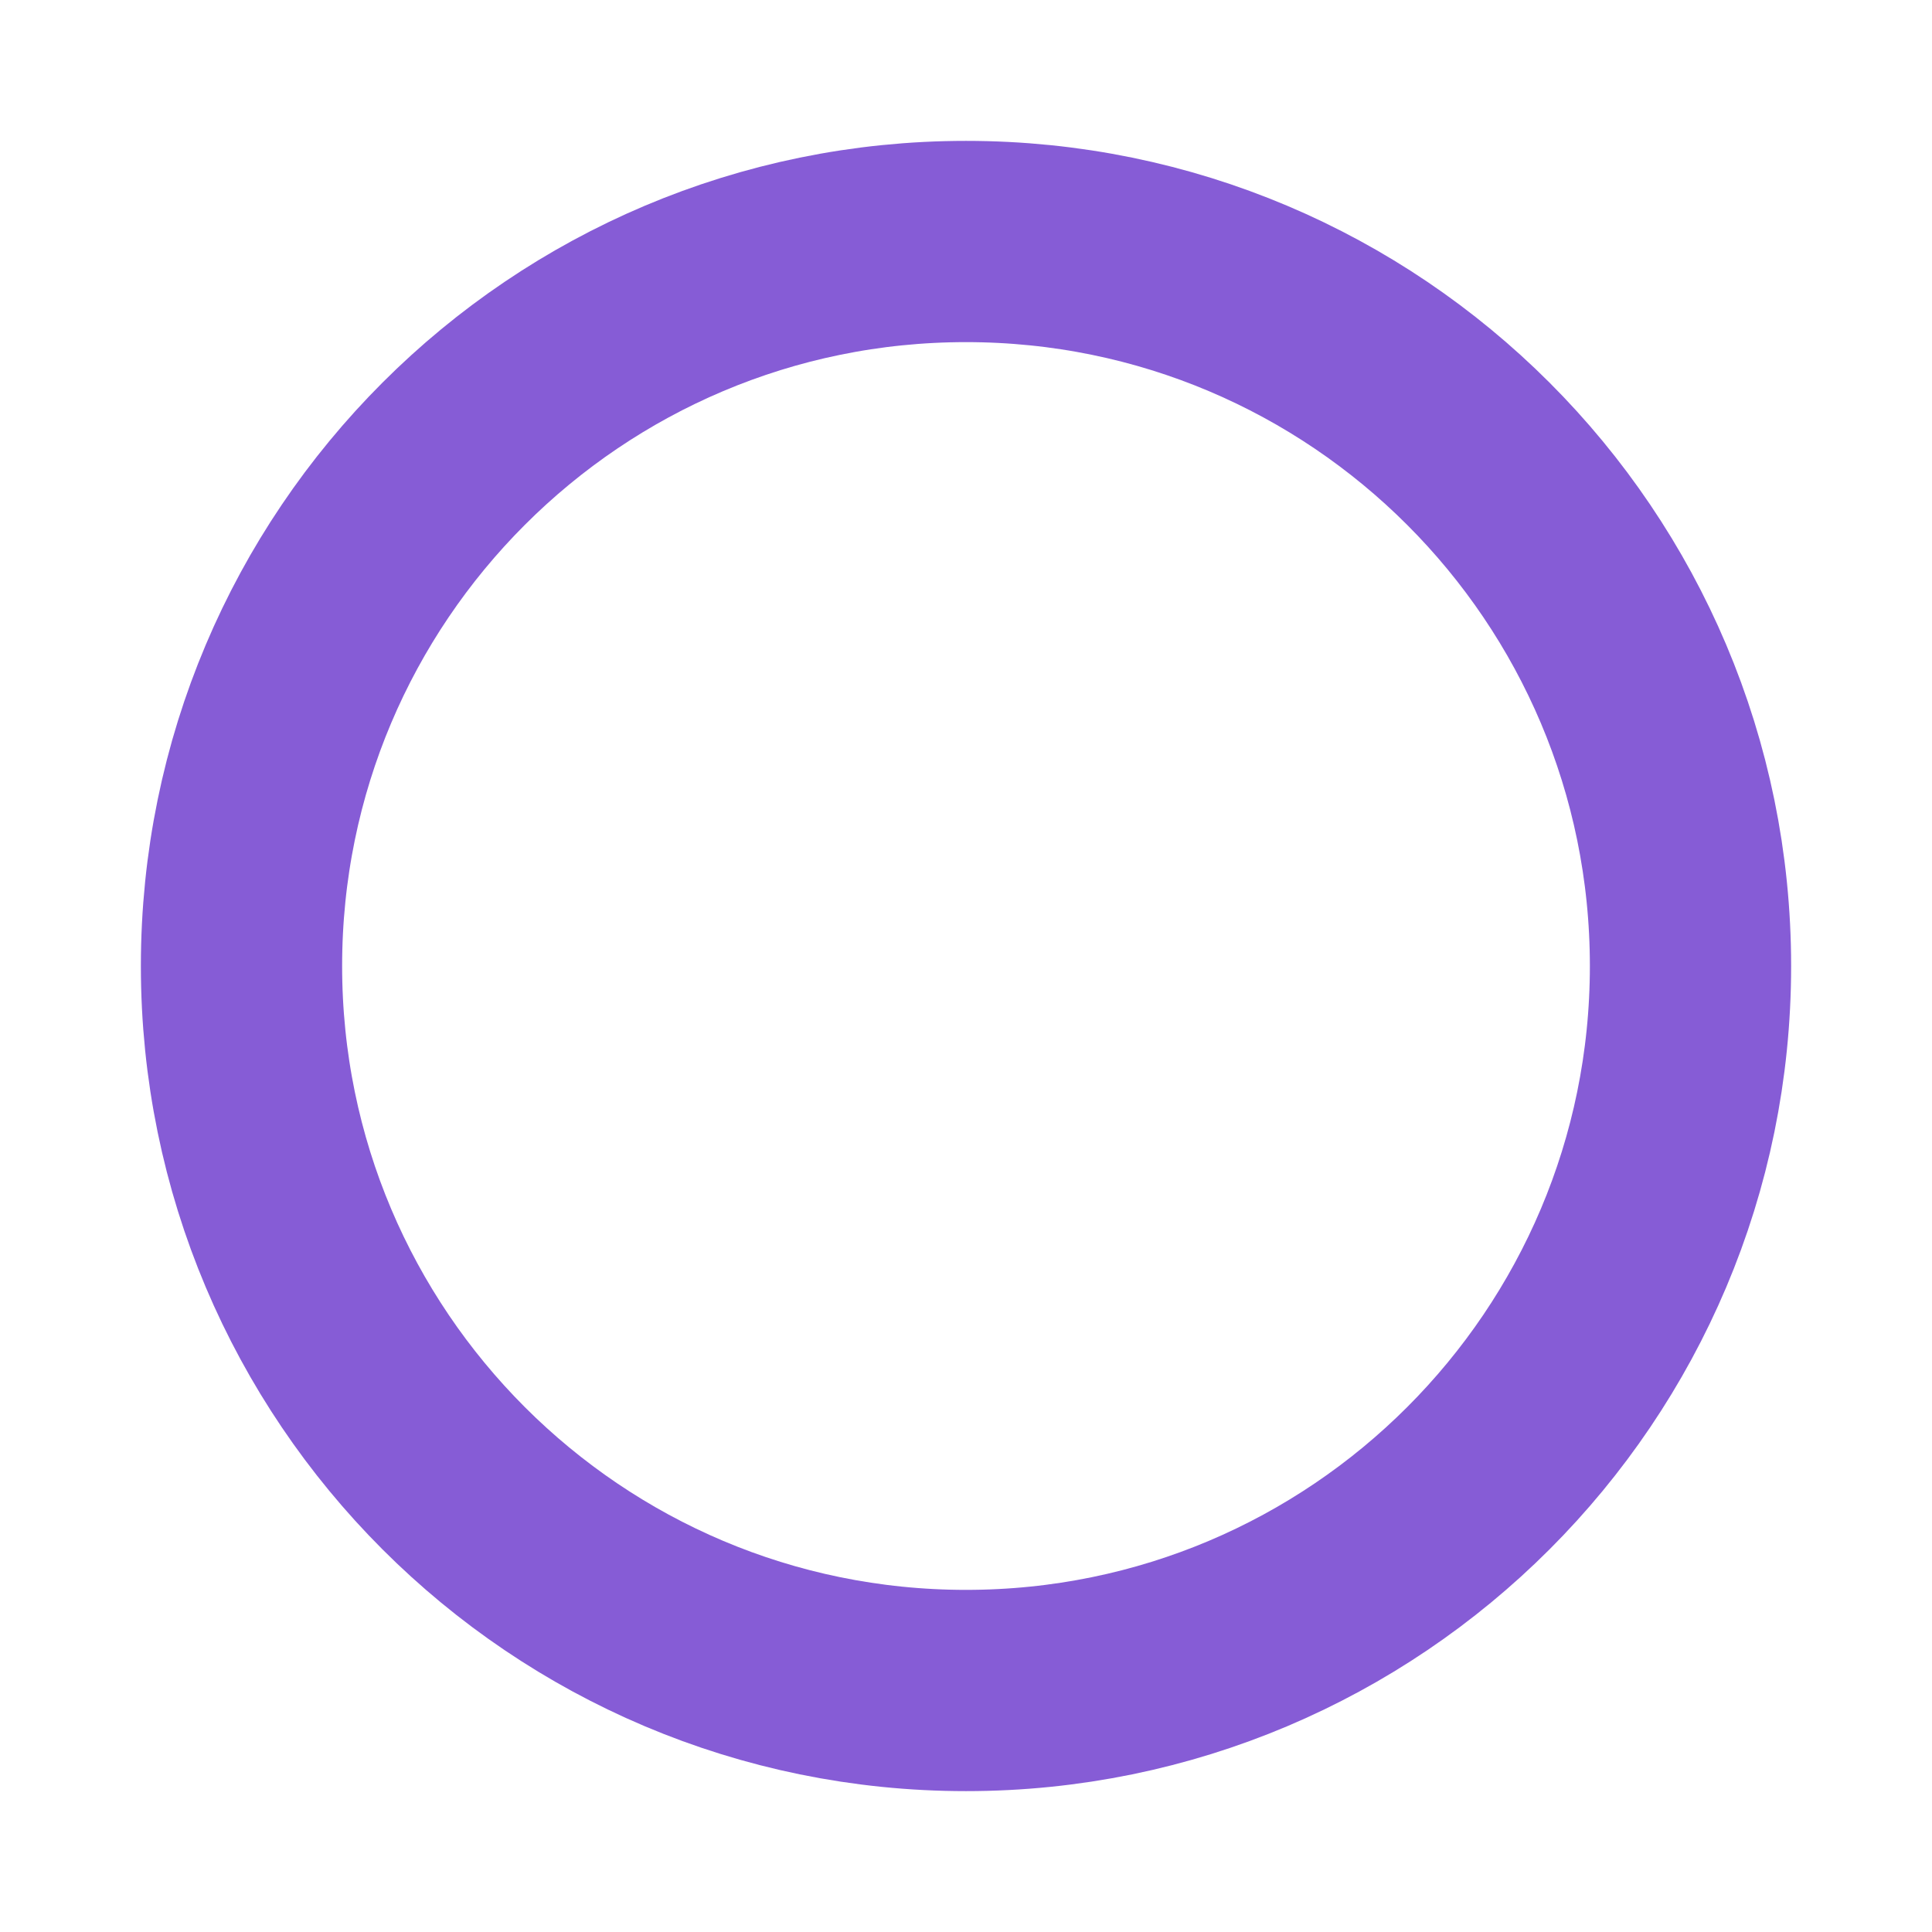
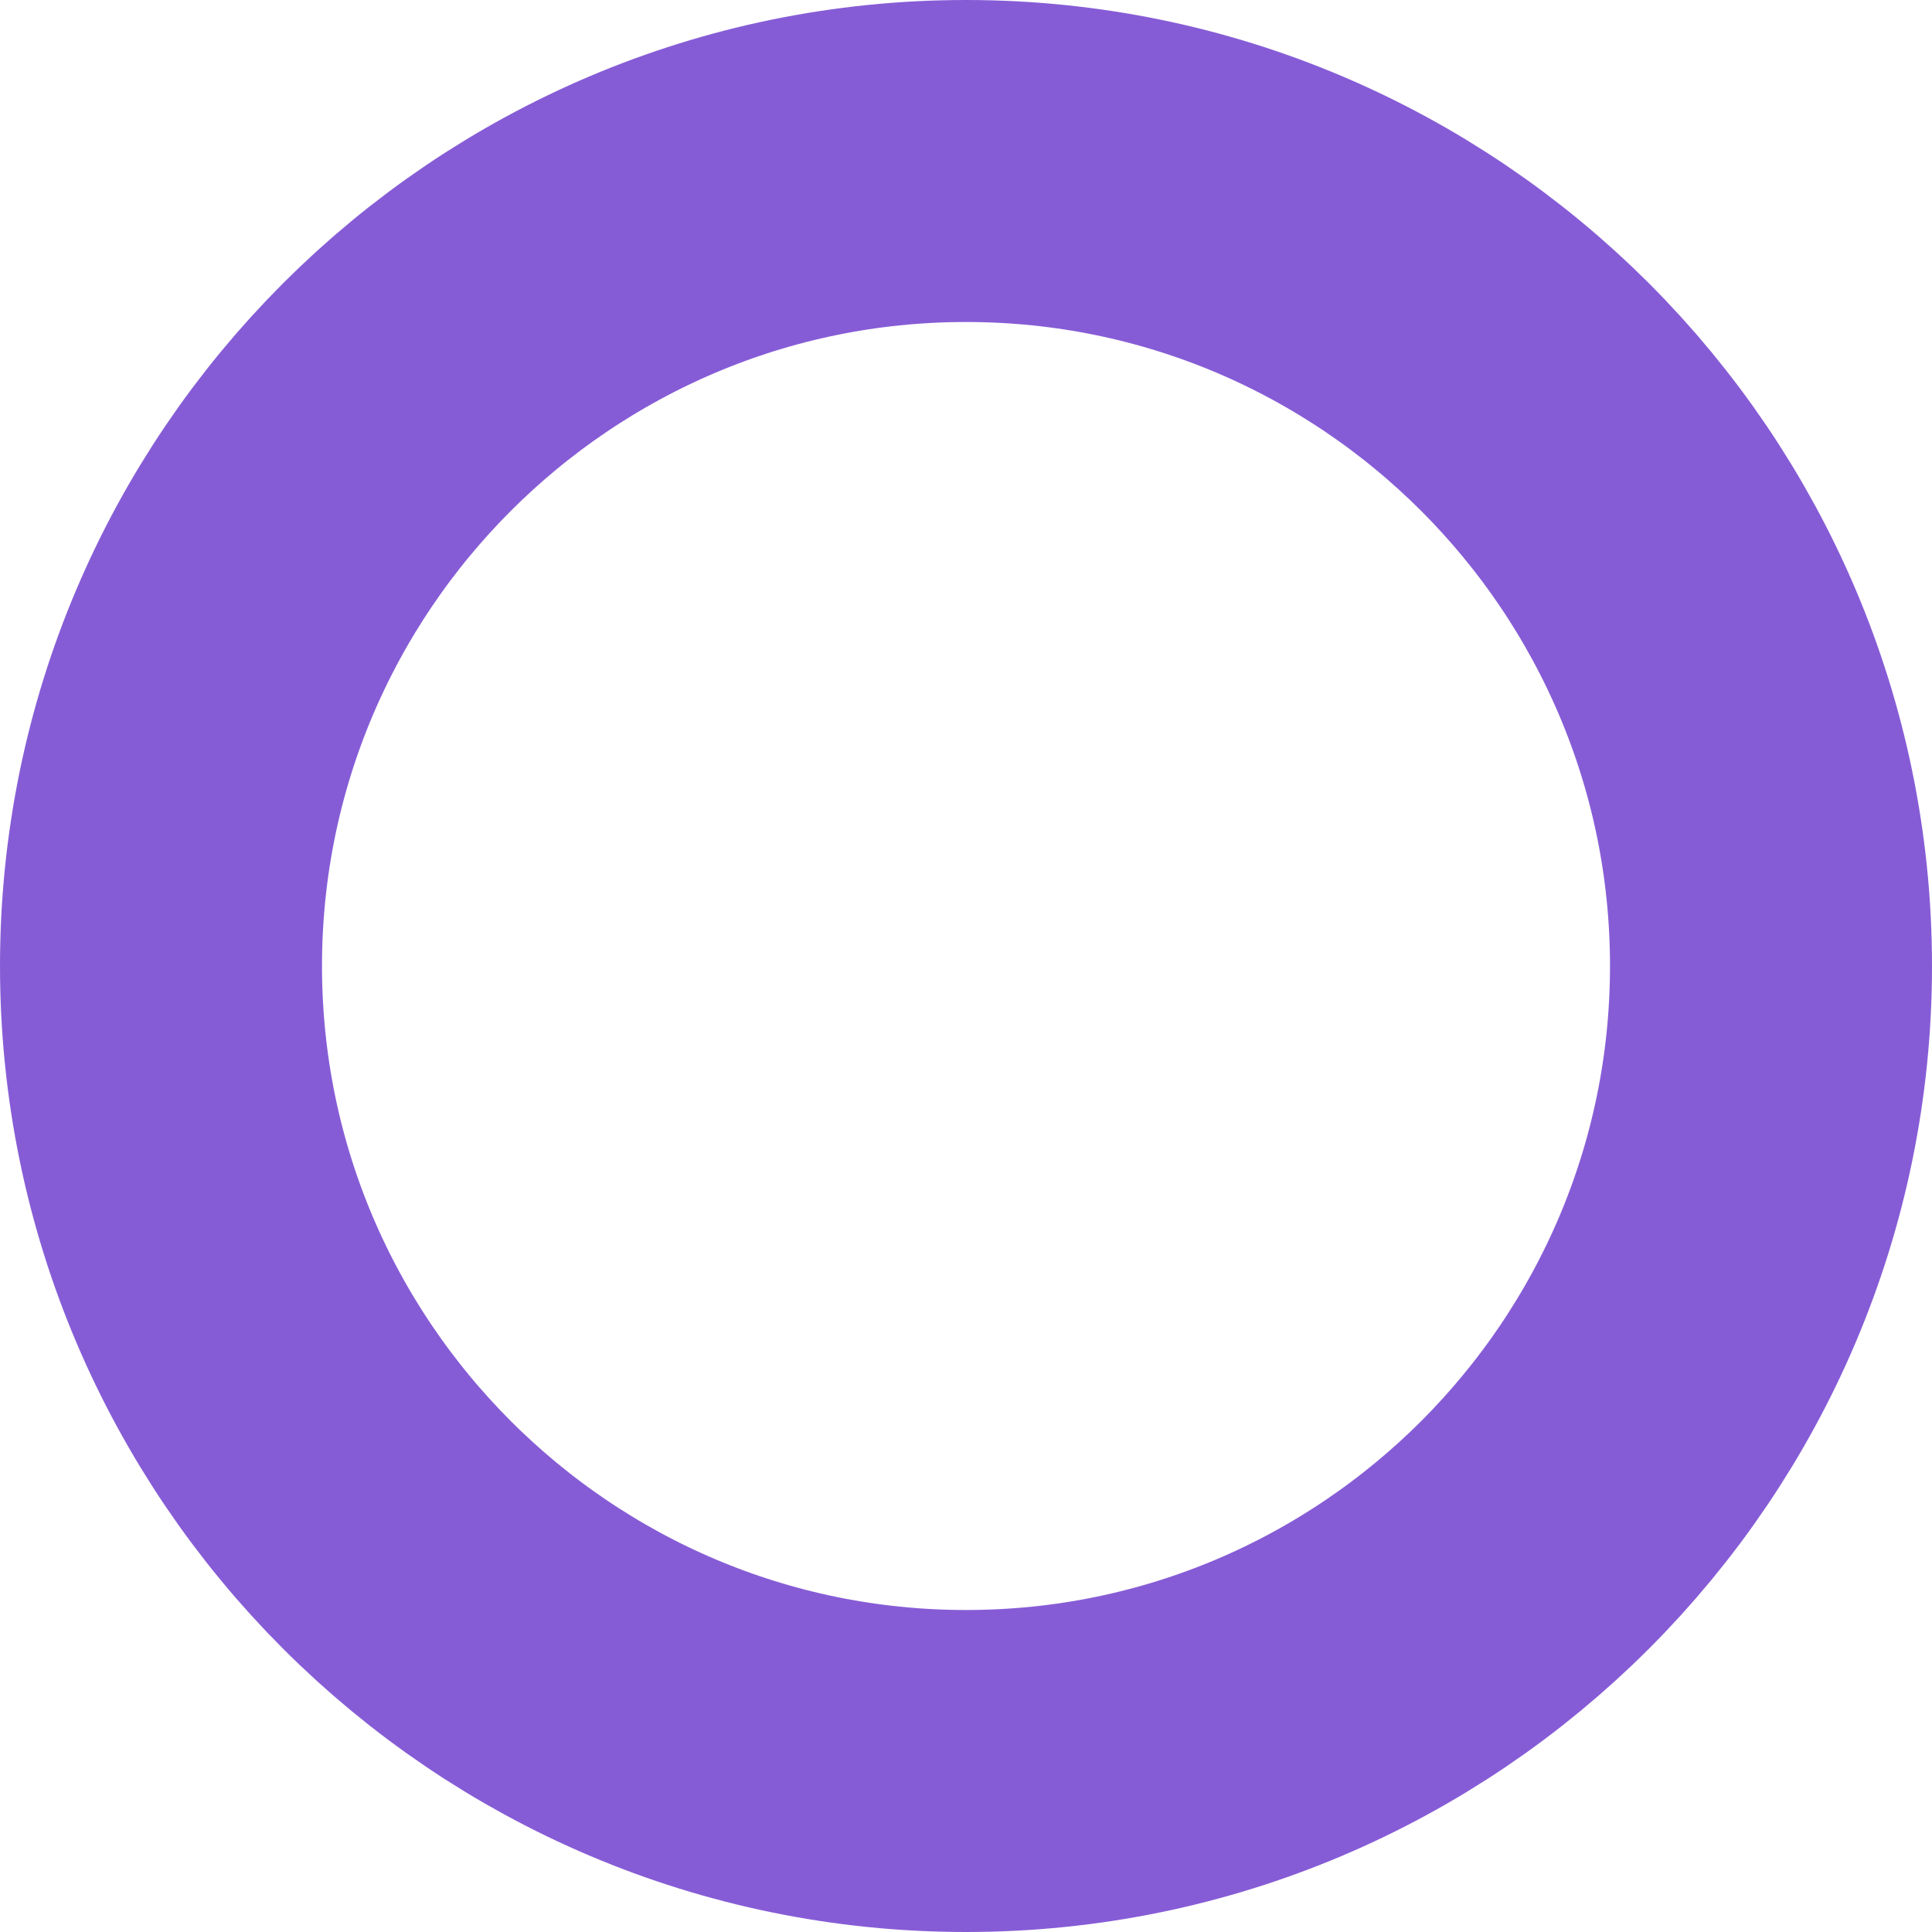
- <svg xmlns="http://www.w3.org/2000/svg" width="48" height="48" viewBox="0 0 48 48">
-   <path fill="none" stroke="#865CD6" stroke-width="5" d="M24,42 C33.941,42 42,33.941 42,24 C42,14.059 33.941,6 24,6 C14.059,6 6,14.059 6,24 C6,33.941 14.059,42 24,42 Z" />
+ <svg xmlns="http://www.w3.org/2000/svg" width="24" height="24" viewBox="0 0 24 24">
+   <path fill="none" stroke="#865CD6" stroke-width="4" d="M12,2 C6.485,2 2,6.485 2,12 C2,17.515 6.485,22 12,22 C17.515,22 22,17.515 22,12 C22,6.485 17.515,2 12,2 Z" />
</svg>
